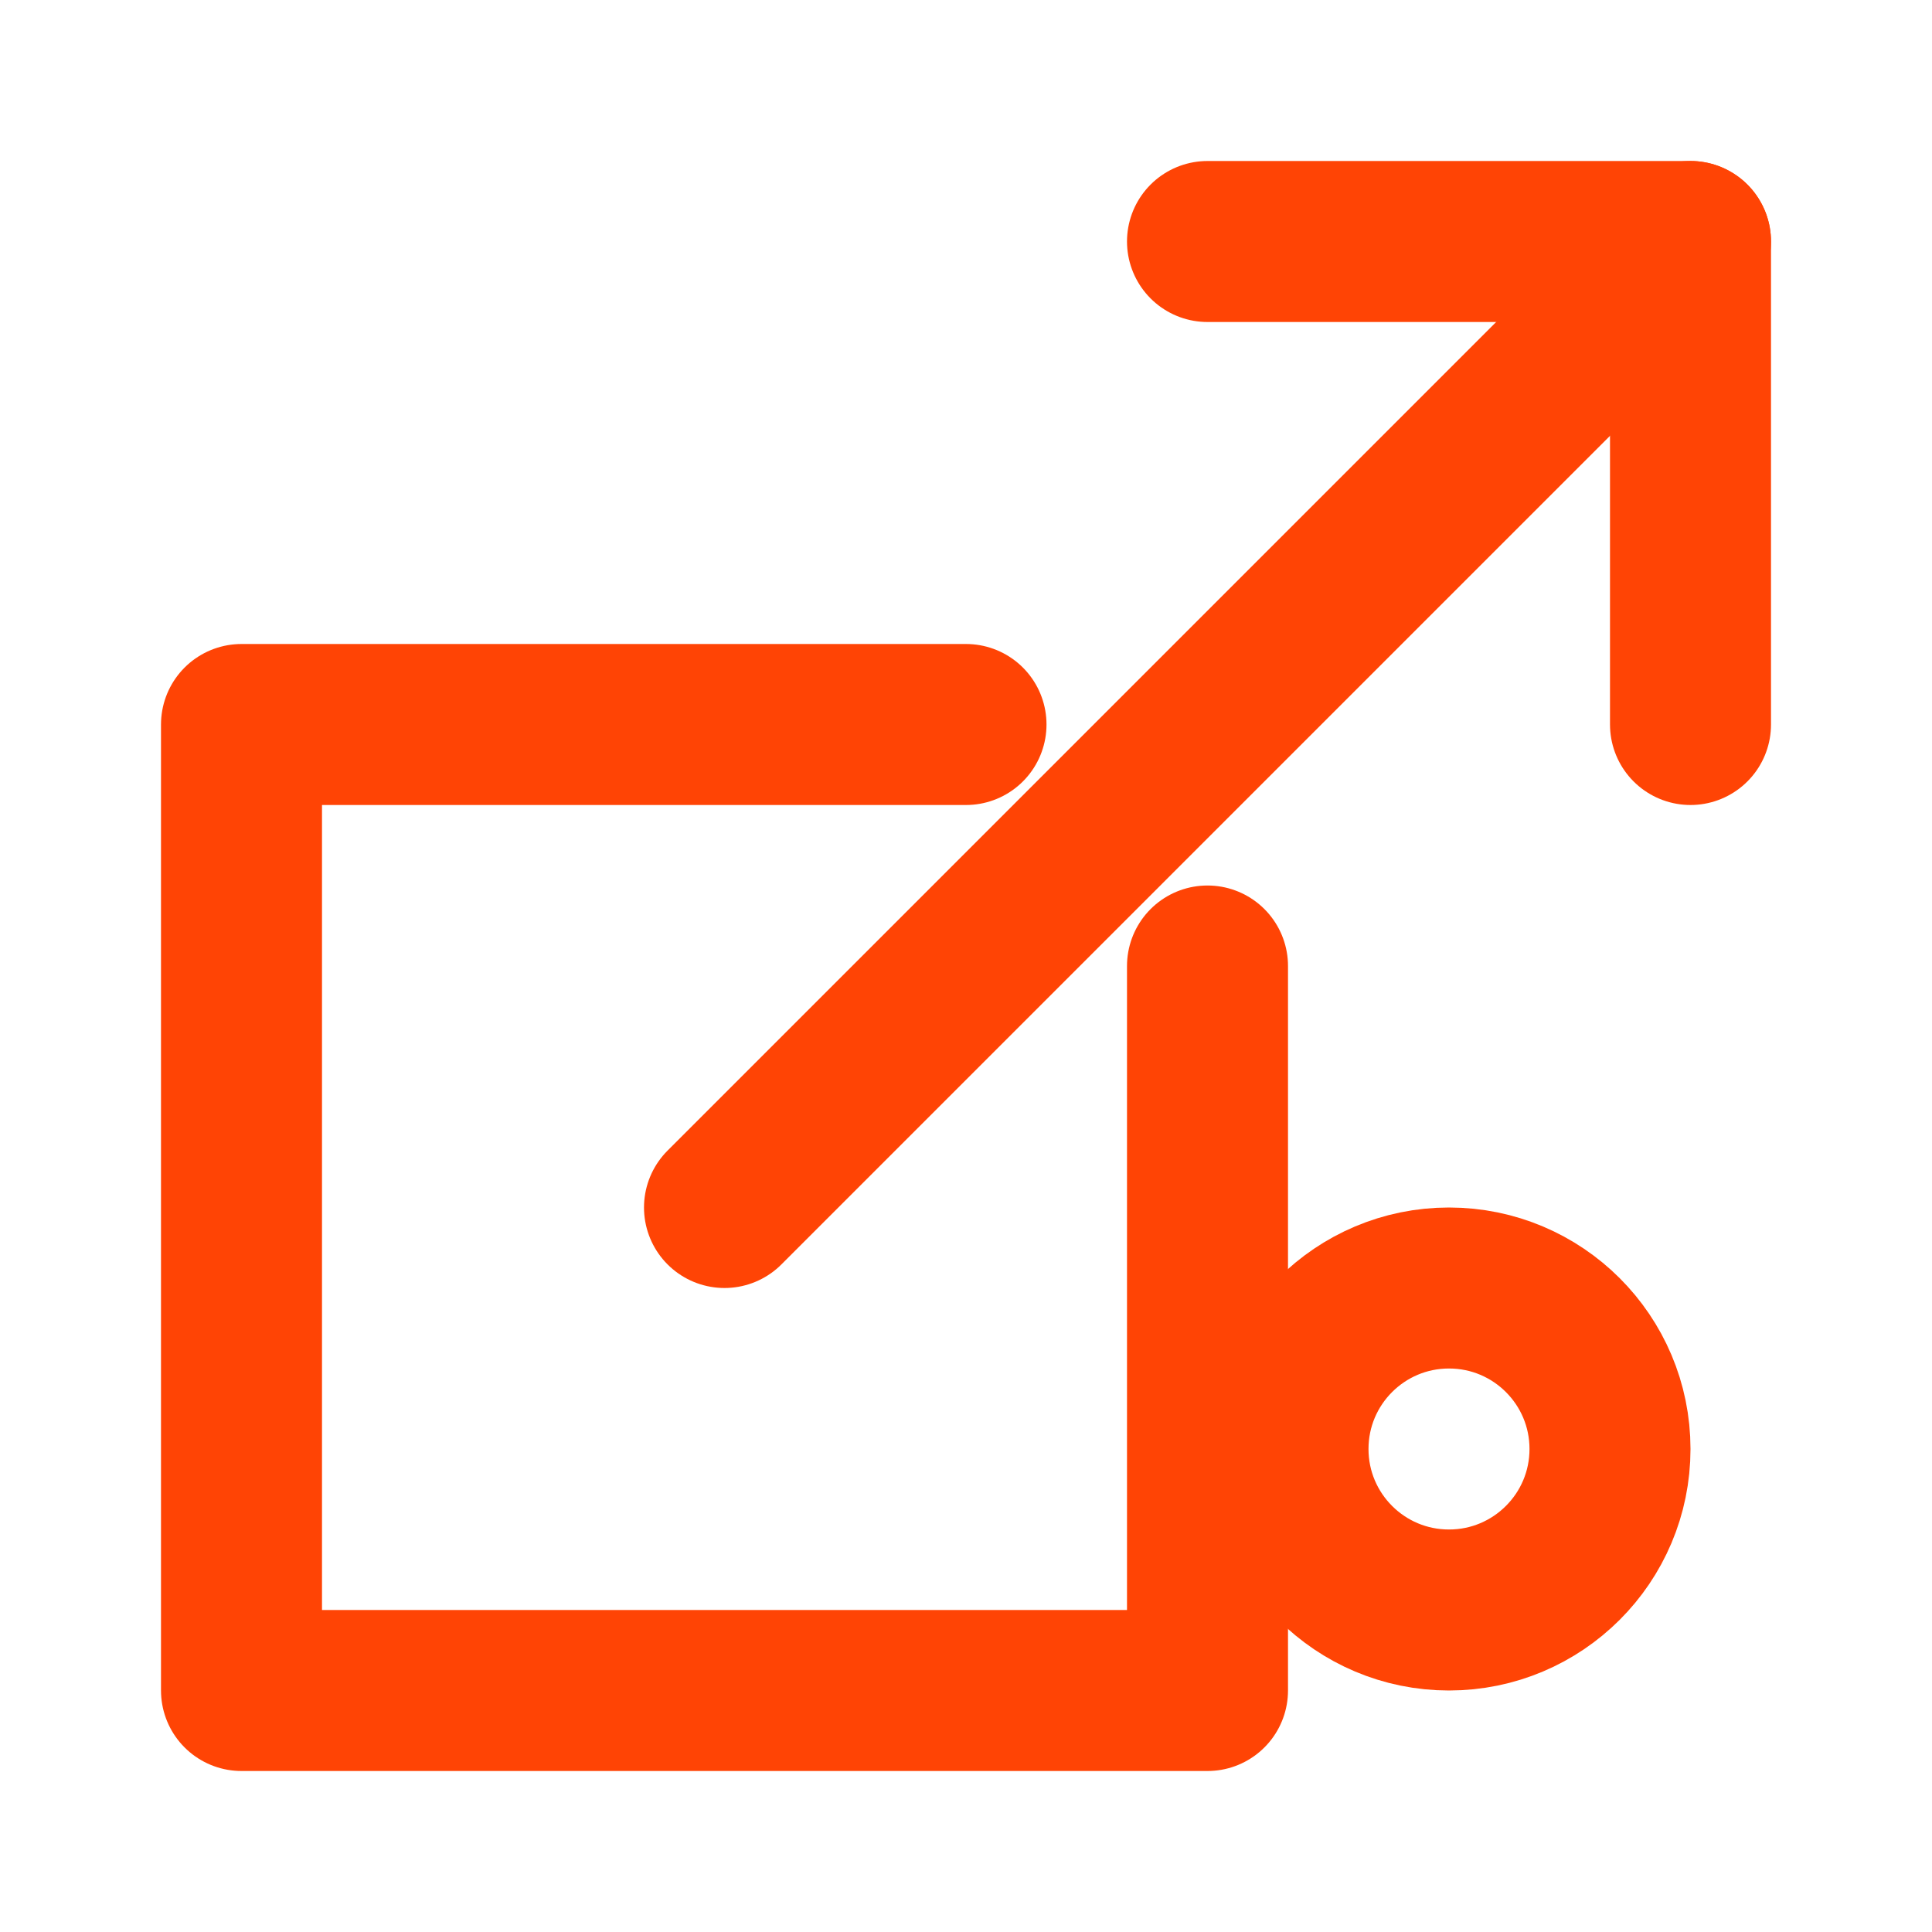
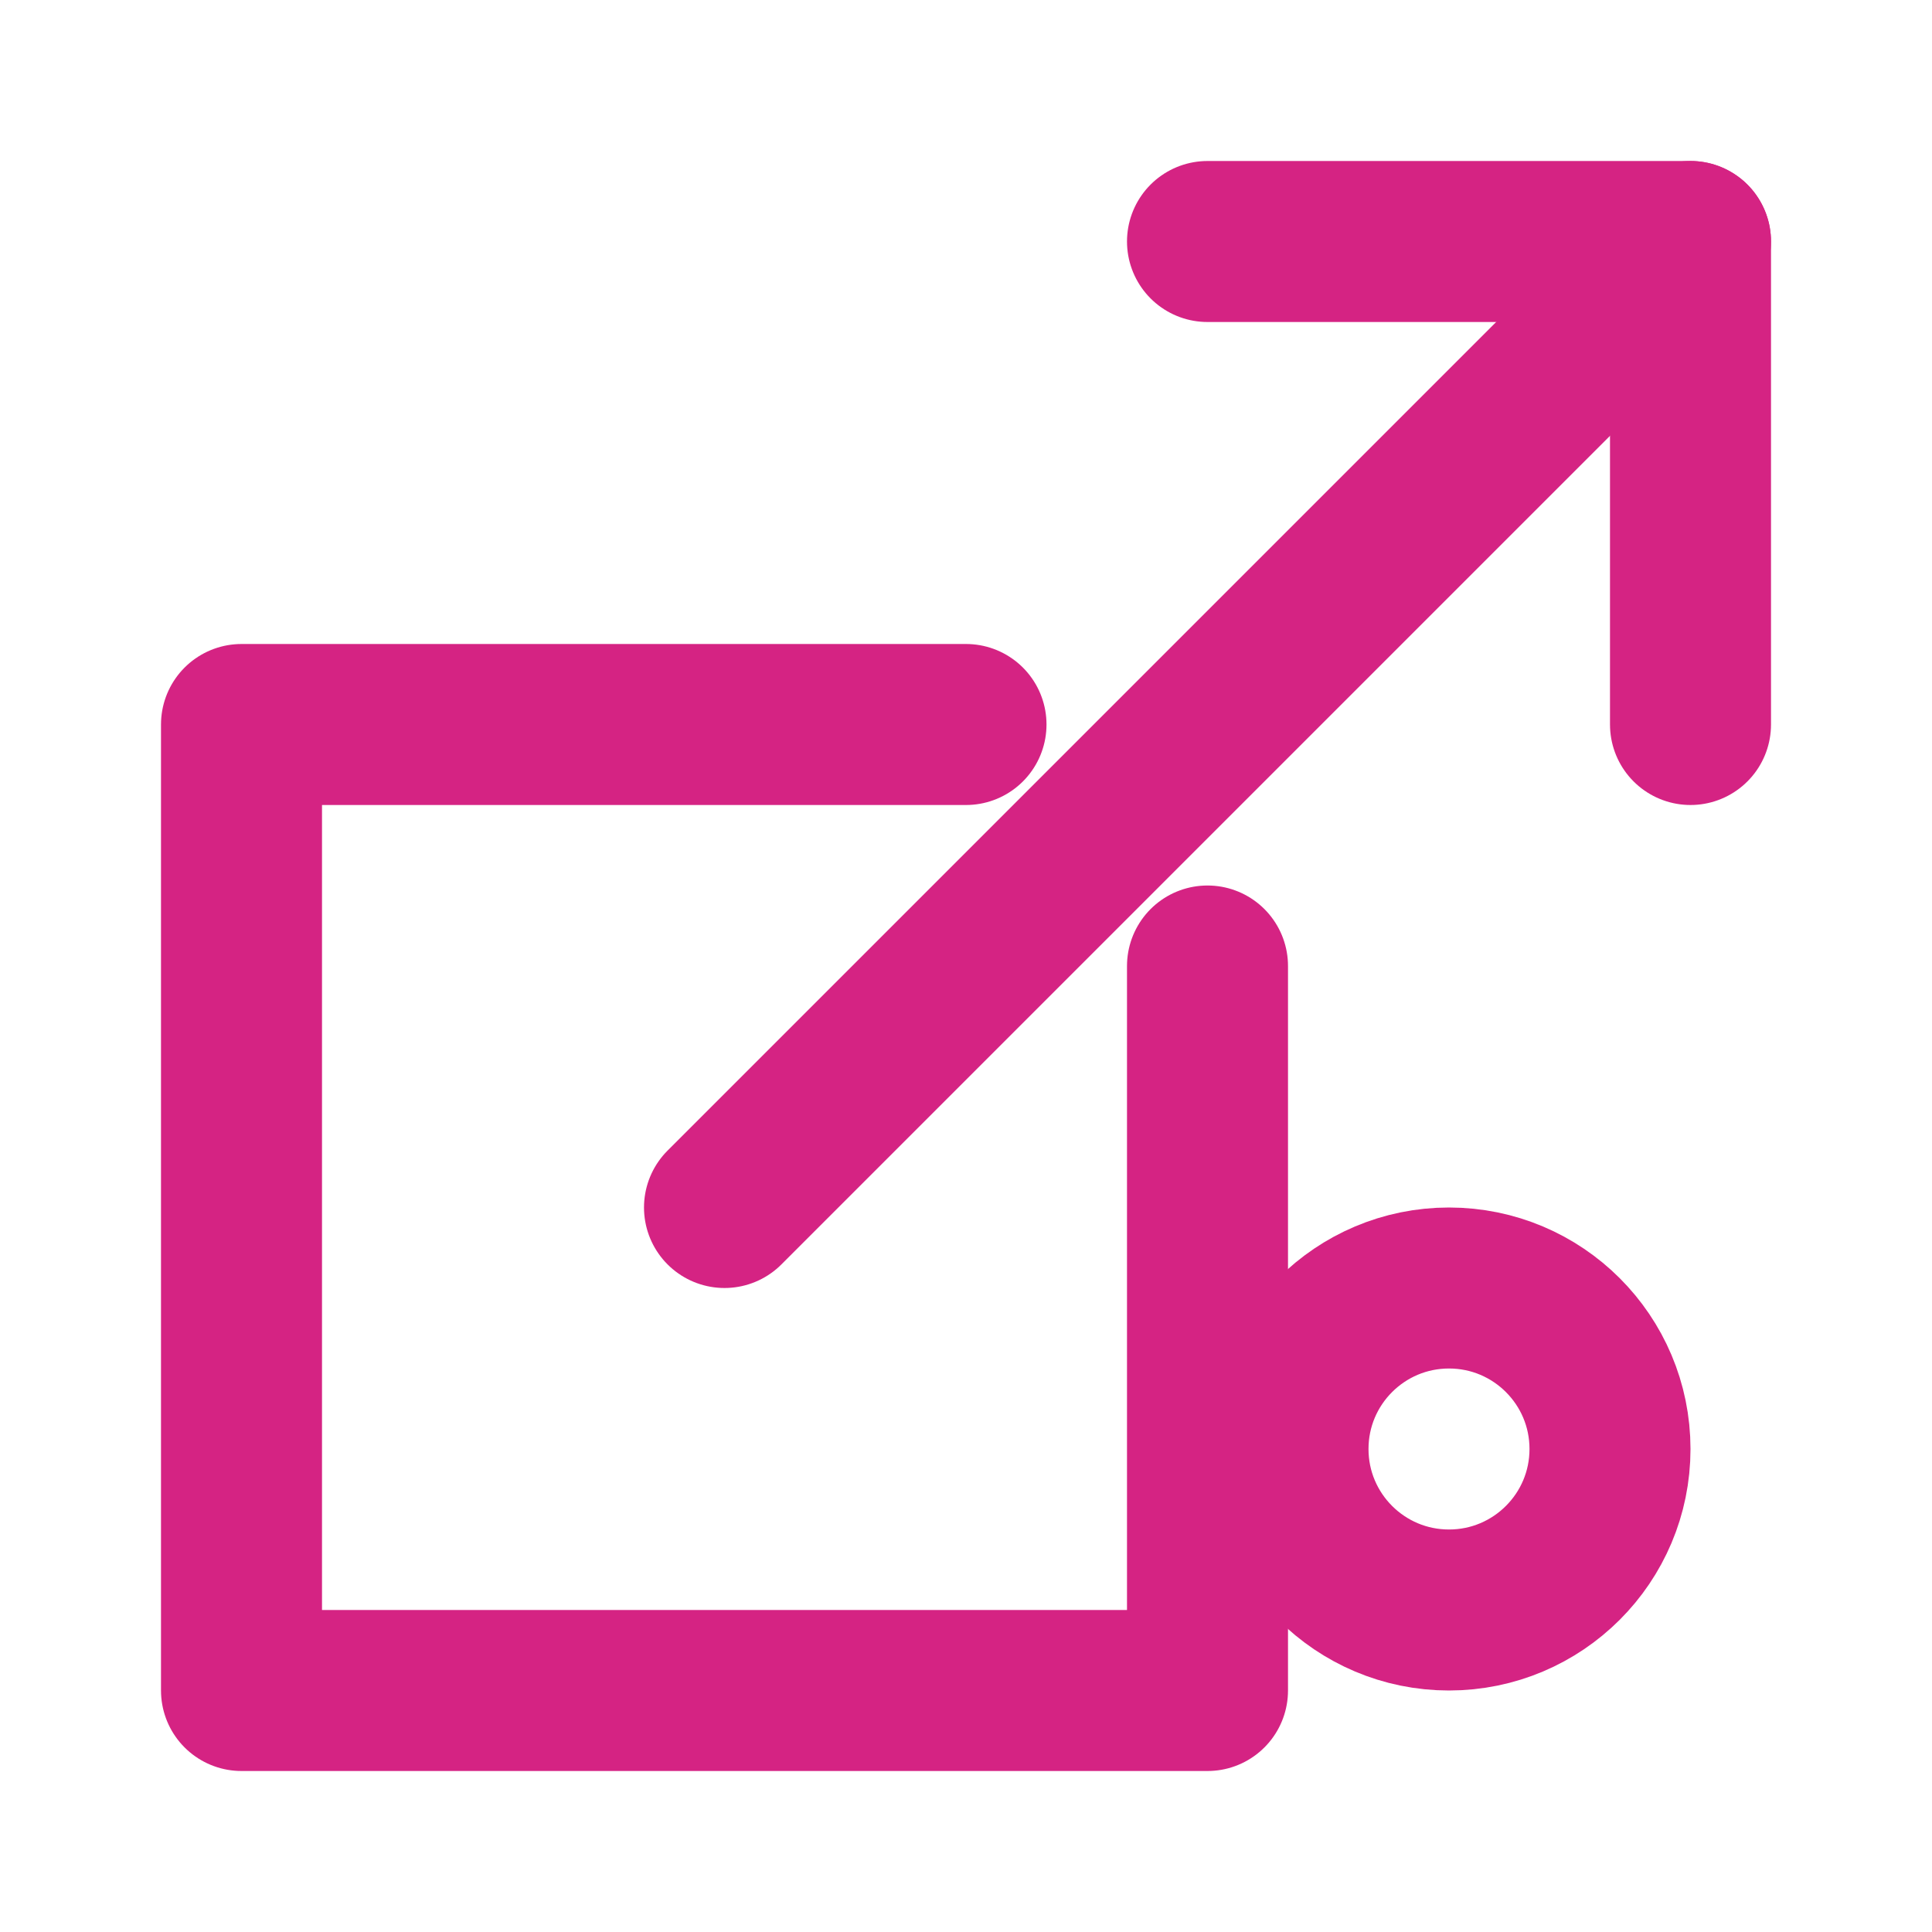
<svg xmlns="http://www.w3.org/2000/svg" width="24" height="24" viewBox="0 0 24 24" fill="none">
-   <path d="M15 3H21V9" stroke="#FF4405" stroke-width="2" stroke-linecap="round" stroke-linejoin="round" />
-   <path d="M21 3L9 15" stroke="#FF4405" stroke-width="2" stroke-linecap="round" stroke-linejoin="round" />
-   <path d="M12 9H3V21H15V12" stroke="#FF4405" stroke-width="2" stroke-linecap="round" stroke-linejoin="round" />
-   <circle cx="18" cy="18" r="2" stroke="#FF4405" stroke-width="2" />
+   <path d="M15 3H21V9" stroke="#D52383" stroke-width="2" stroke-linecap="round" stroke-linejoin="round" />
+   <path d="M21 3L9 15" stroke="#D52383" stroke-width="2" stroke-linecap="round" stroke-linejoin="round" />
+   <path d="M12 9H3V21H15V12" stroke="#D52383" stroke-width="2" stroke-linecap="round" stroke-linejoin="round" />
+   <circle cx="18" cy="18" r="2" stroke="#D52383" stroke-width="2" />
</svg>
